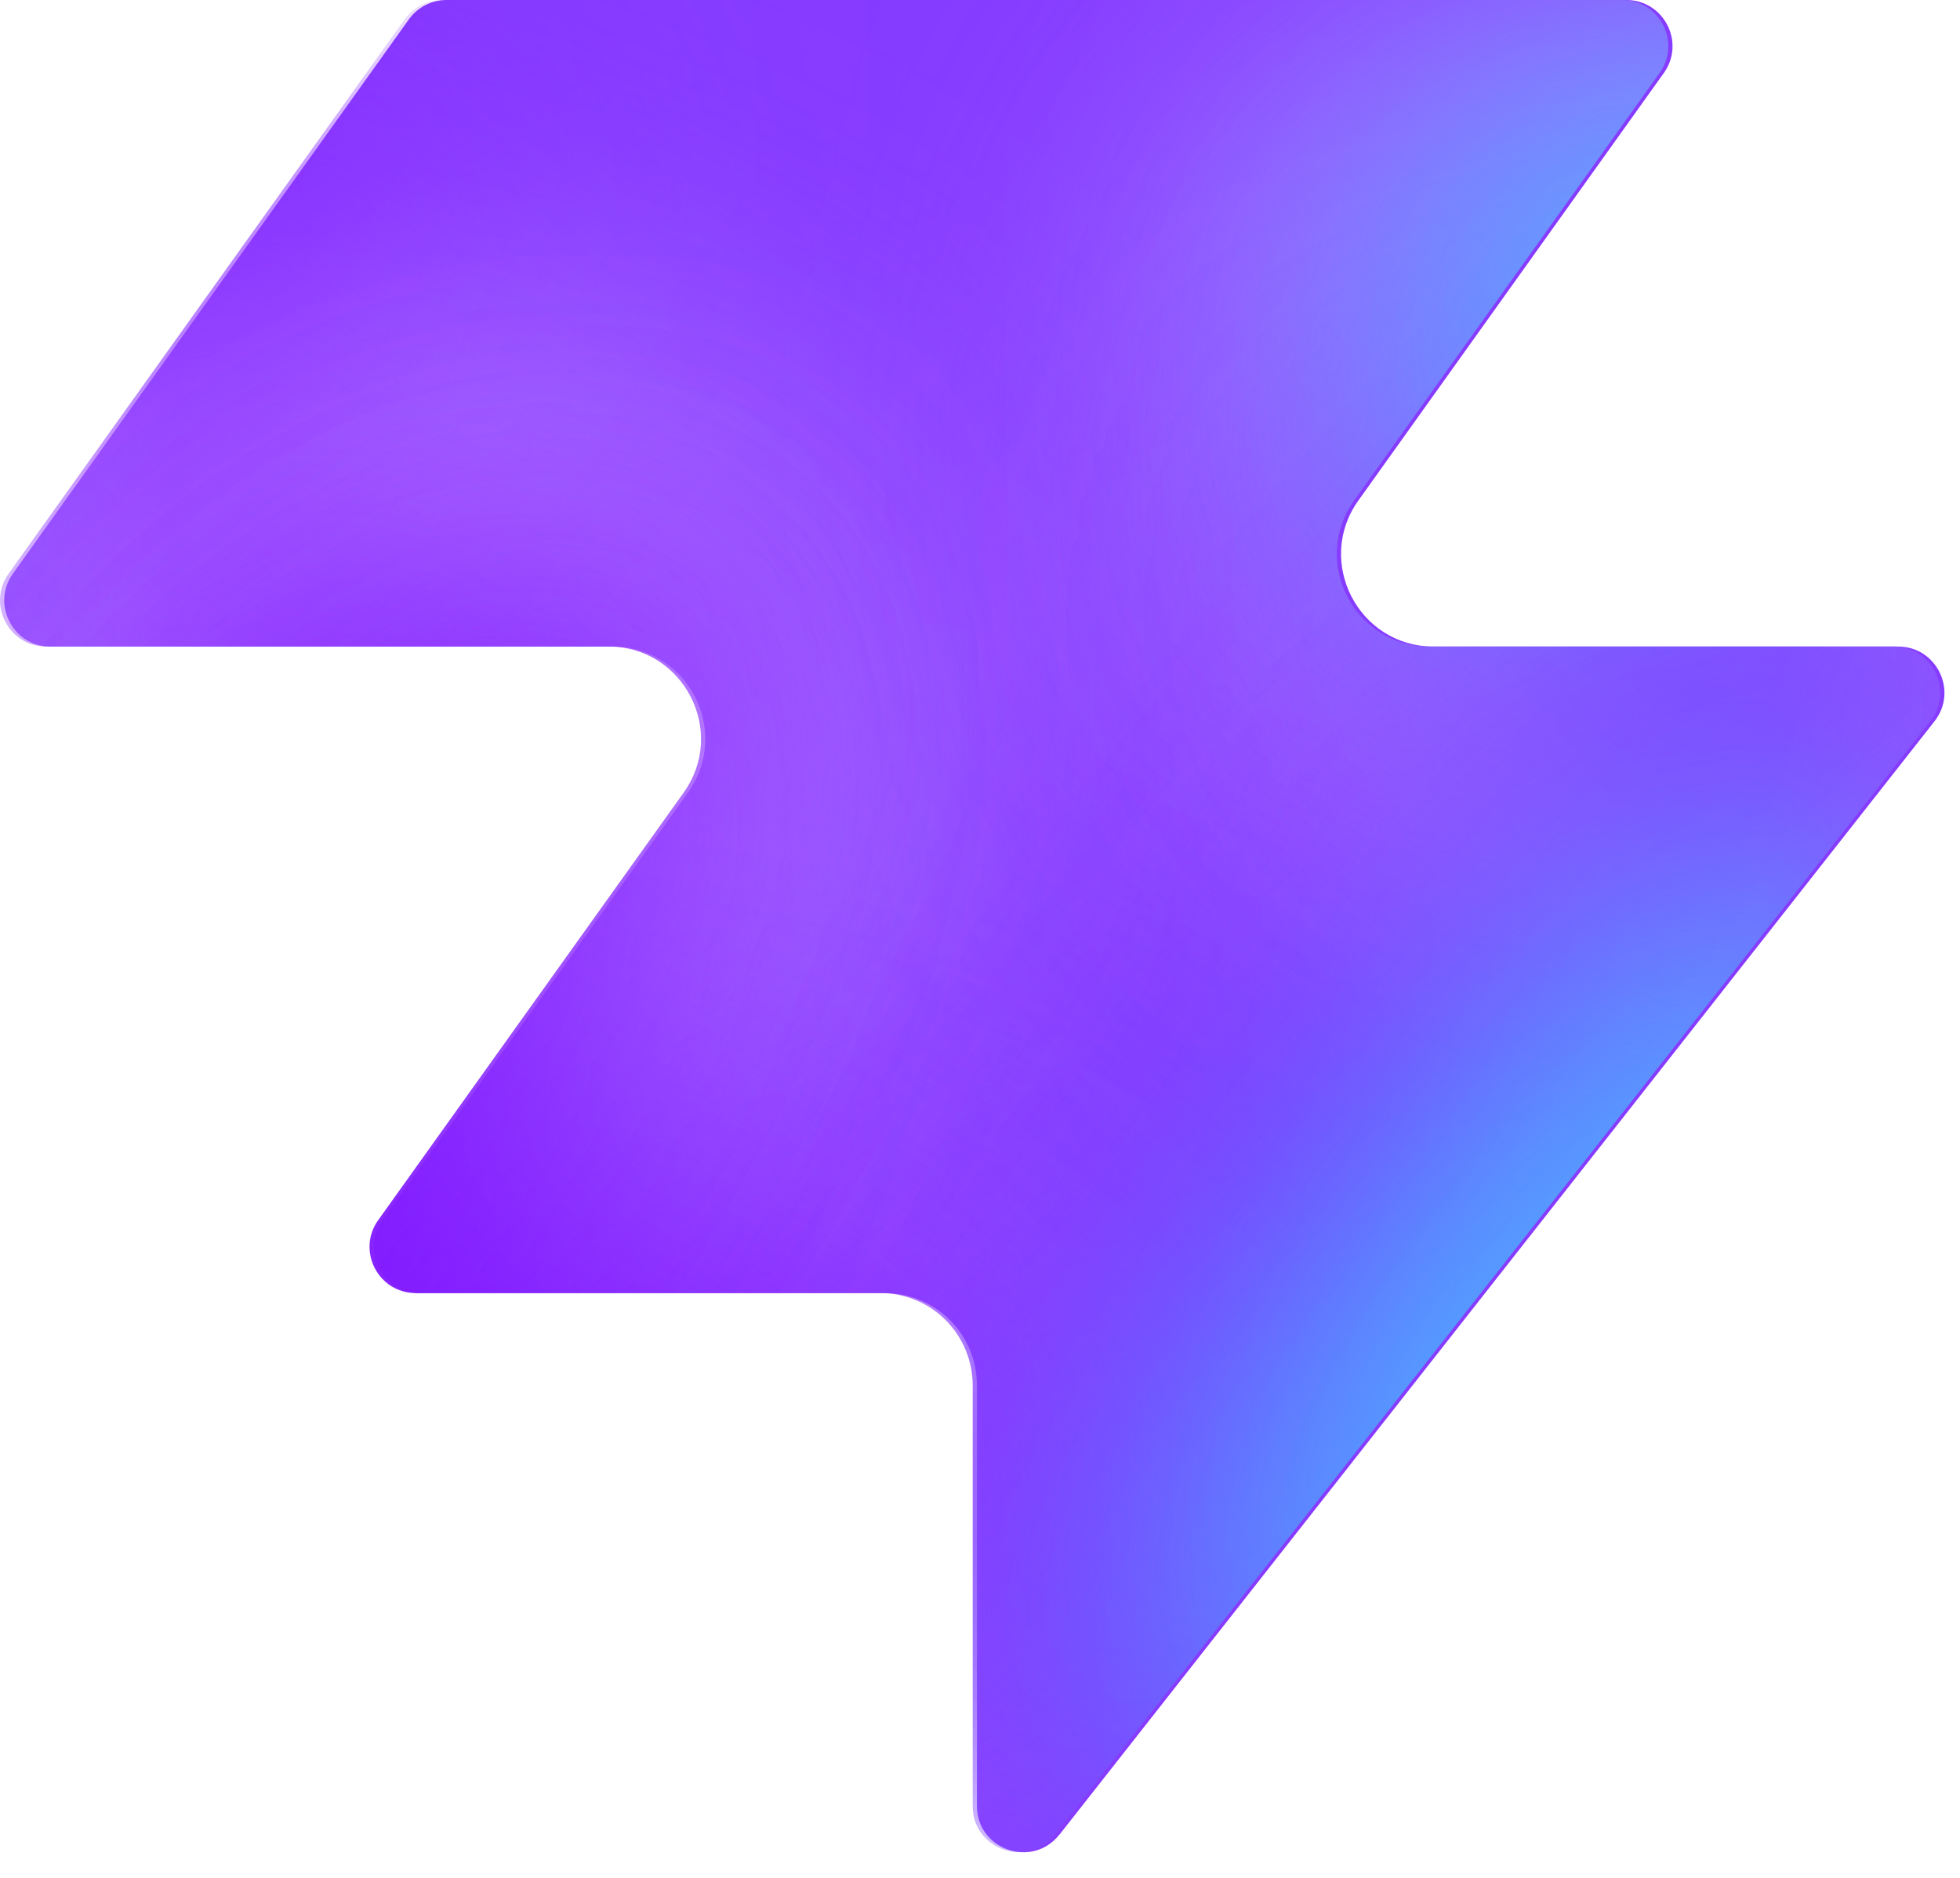
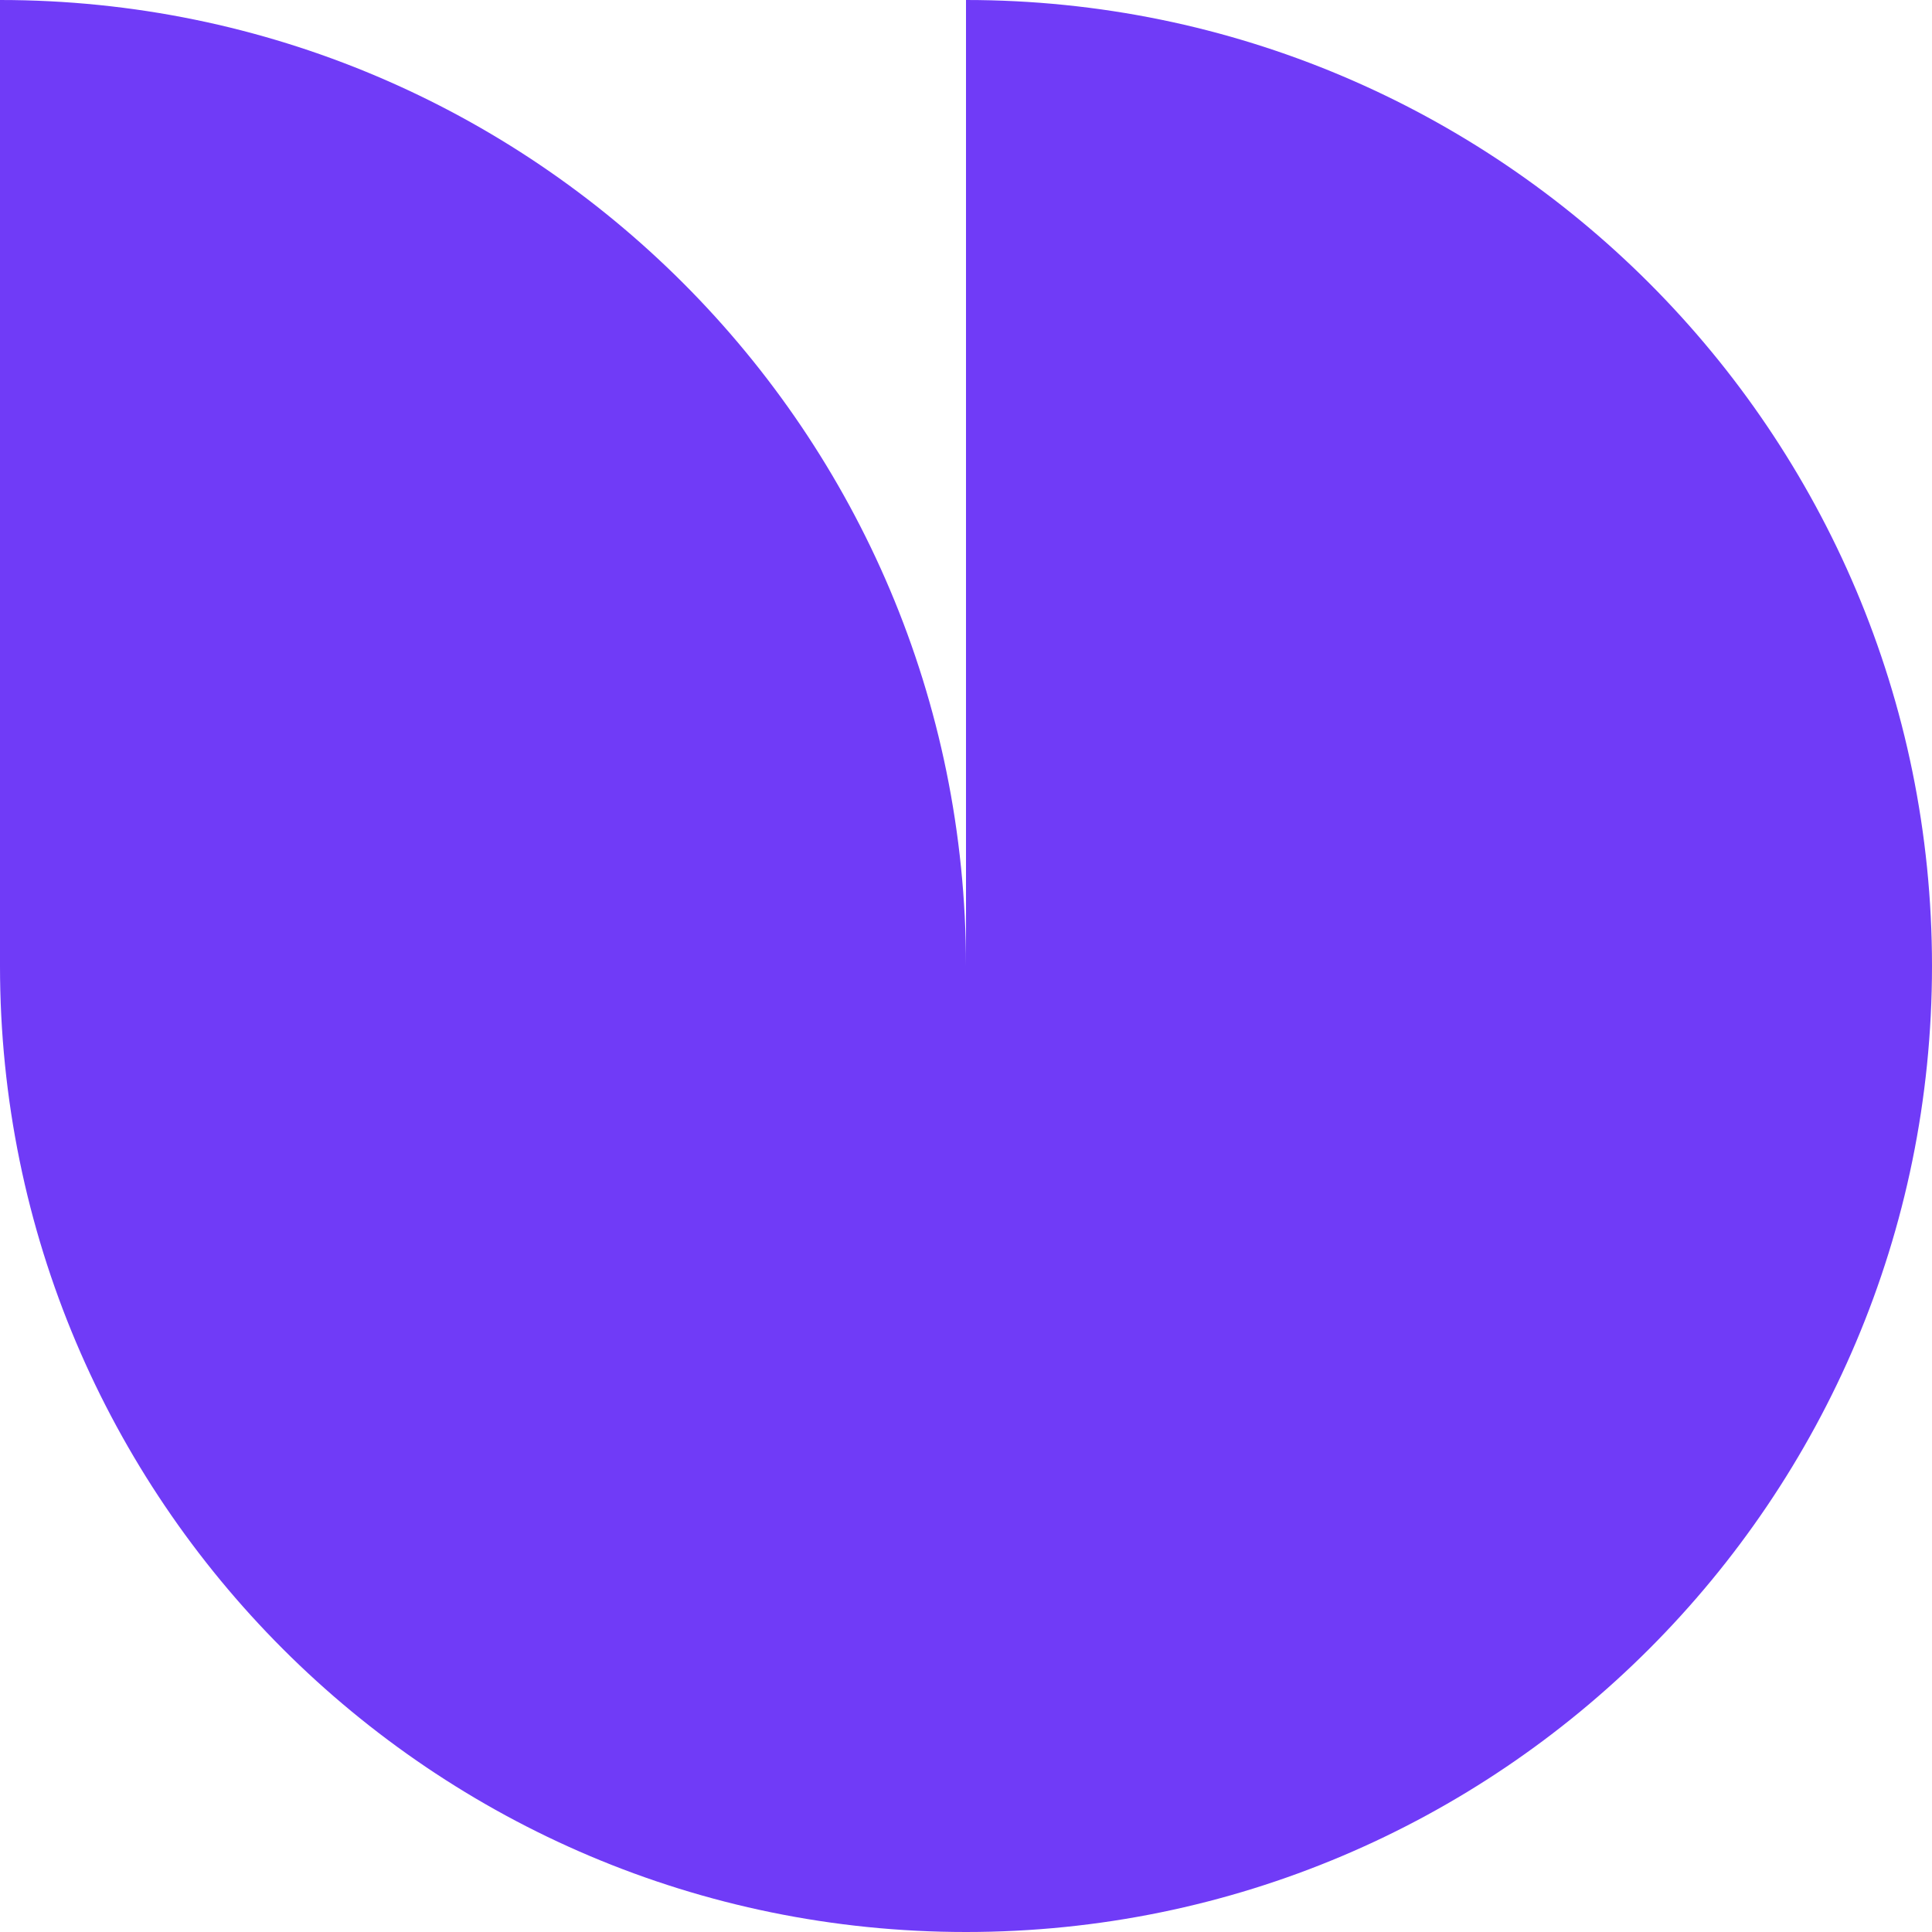
- <svg xmlns="http://www.w3.org/2000/svg" width="48" height="46" fill="none" viewBox="0 0 48 46">
-   <path fill="#863bff" d="M25.946 44.938c-.664.845-2.021.375-2.021-.698V33.937a2.26 2.26 0 0 0-2.262-2.262H10.287c-.92 0-1.456-1.04-.92-1.788l7.48-10.471c1.07-1.497 0-3.578-1.842-3.578H1.237c-.92 0-1.456-1.04-.92-1.788L10.013.474c.214-.297.556-.474.92-.474h28.894c.92 0 1.456 1.04.92 1.788l-7.48 10.471c-1.07 1.498 0 3.579 1.842 3.579h11.377c.943 0 1.473 1.088.89 1.83L25.947 44.94z" style="fill:#863bff;fill:color(display-p3 .525 .23 1);fill-opacity:1" />
-   <mask id="a" width="48" height="46" x="0" y="0" maskUnits="userSpaceOnUse" style="mask-type:alpha">
-     <path fill="#000" d="M25.842 44.938c-.664.844-2.021.375-2.021-.698V33.937a2.26 2.26 0 0 0-2.262-2.262H10.183c-.92 0-1.456-1.04-.92-1.788l7.48-10.471c1.07-1.498 0-3.579-1.842-3.579H1.133c-.92 0-1.456-1.04-.92-1.787L9.91.473c.214-.297.556-.474.92-.474h28.894c.92 0 1.456 1.04.92 1.788l-7.48 10.471c-1.07 1.498 0 3.578 1.842 3.578h11.377c.943 0 1.473 1.088.89 1.832L25.843 44.94z" style="fill:#000;fill-opacity:1" />
-   </mask>
-   <g mask="url(#a)">
-     <g filter="url(#b)">
-       <ellipse cx="5.508" cy="14.704" fill="#ede6ff" rx="5.508" ry="14.704" style="fill:#ede6ff;fill:color(display-p3 .927 .903 1);fill-opacity:1" transform="matrix(.00324 1 1 -.00324 -4.47 31.516)" />
-     </g>
-     <g filter="url(#c)">
-       <ellipse cx="10.399" cy="29.851" fill="#ede6ff" rx="10.399" ry="29.851" style="fill:#ede6ff;fill:color(display-p3 .927 .903 1);fill-opacity:1" transform="matrix(.00324 1 1 -.00324 -39.328 7.883)" />
-     </g>
-     <g filter="url(#d)">
-       <ellipse cx="5.508" cy="30.487" fill="#7e14ff" rx="5.508" ry="30.487" style="fill:#7e14ff;fill:color(display-p3 .492 .077 1);fill-opacity:1" transform="rotate(89.814 -25.913 -14.639)scale(1 -1)" />
-     </g>
-     <g filter="url(#e)">
-       <ellipse cx="5.508" cy="30.599" fill="#7e14ff" rx="5.508" ry="30.599" style="fill:#7e14ff;fill:color(display-p3 .492 .077 1);fill-opacity:1" transform="rotate(89.814 -32.644 -3.334)scale(1 -1)" />
-     </g>
-     <g filter="url(#f)">
-       <ellipse cx="5.508" cy="30.599" fill="#7e14ff" rx="5.508" ry="30.599" style="fill:#7e14ff;fill:color(display-p3 .492 .077 1);fill-opacity:1" transform="rotate(89.814 -32.454 -1.99)scale(1 -1)" />
-     </g>
-     <g filter="url(#g)">
-       <ellipse cx="14.072" cy="22.078" fill="#ede6ff" rx="14.072" ry="22.078" style="fill:#ede6ff;fill:color(display-p3 .927 .903 1);fill-opacity:1" transform="rotate(93.35 24.506 48.493)scale(-1 1)" />
-     </g>
-     <g filter="url(#h)">
-       <ellipse cx="3.47" cy="21.501" fill="#7e14ff" rx="3.47" ry="21.501" style="fill:#7e14ff;fill:color(display-p3 .492 .077 1);fill-opacity:1" transform="rotate(89.009 28.708 47.59)scale(-1 1)" />
-     </g>
-     <g filter="url(#i)">
-       <ellipse cx="3.47" cy="21.501" fill="#7e14ff" rx="3.47" ry="21.501" style="fill:#7e14ff;fill:color(display-p3 .492 .077 1);fill-opacity:1" transform="rotate(89.009 28.708 47.59)scale(-1 1)" />
-     </g>
-     <g filter="url(#j)">
-       <ellipse cx=".387" cy="8.972" fill="#7e14ff" rx="4.407" ry="29.108" style="fill:#7e14ff;fill:color(display-p3 .492 .077 1);fill-opacity:1" transform="rotate(39.51 .387 8.972)" />
-     </g>
-     <g filter="url(#k)">
-       <ellipse cx="47.523" cy="-6.092" fill="#7e14ff" rx="4.407" ry="29.108" style="fill:#7e14ff;fill:color(display-p3 .492 .077 1);fill-opacity:1" transform="rotate(37.892 47.523 -6.092)" />
-     </g>
-     <g filter="url(#l)">
-       <ellipse cx="41.412" cy="6.333" fill="#47bfff" rx="5.971" ry="9.665" style="fill:#47bfff;fill:color(display-p3 .28 .748 1);fill-opacity:1" transform="rotate(37.892 41.412 6.333)" />
-     </g>
-     <g filter="url(#m)">
-       <ellipse cx="-1.879" cy="38.332" fill="#7e14ff" rx="4.407" ry="29.108" style="fill:#7e14ff;fill:color(display-p3 .492 .077 1);fill-opacity:1" transform="rotate(37.892 -1.88 38.332)" />
-     </g>
-     <g filter="url(#n)">
-       <ellipse cx="-1.879" cy="38.332" fill="#7e14ff" rx="4.407" ry="29.108" style="fill:#7e14ff;fill:color(display-p3 .492 .077 1);fill-opacity:1" transform="rotate(37.892 -1.88 38.332)" />
-     </g>
-     <g filter="url(#o)">
-       <ellipse cx="35.651" cy="29.907" fill="#7e14ff" rx="4.407" ry="29.108" style="fill:#7e14ff;fill:color(display-p3 .492 .077 1);fill-opacity:1" transform="rotate(37.892 35.651 29.907)" />
-     </g>
-     <g filter="url(#p)">
-       <ellipse cx="38.418" cy="32.4" fill="#47bfff" rx="5.971" ry="15.297" style="fill:#47bfff;fill:color(display-p3 .28 .748 1);fill-opacity:1" transform="rotate(37.892 38.418 32.4)" />
-     </g>
-   </g>
-   <defs>
-     <filter id="b" width="60.045" height="41.654" x="-19.77" y="16.149" color-interpolation-filters="sRGB" filterUnits="userSpaceOnUse">
-       <feFlood flood-opacity="0" result="BackgroundImageFix" />
-       <feBlend in="SourceGraphic" in2="BackgroundImageFix" result="shape" />
-       <feGaussianBlur result="effect1_foregroundBlur_2002_17158" stdDeviation="7.659" />
-     </filter>
-     <filter id="c" width="90.34" height="51.437" x="-54.613" y="-7.533" color-interpolation-filters="sRGB" filterUnits="userSpaceOnUse">
-       <feFlood flood-opacity="0" result="BackgroundImageFix" />
-       <feBlend in="SourceGraphic" in2="BackgroundImageFix" result="shape" />
-       <feGaussianBlur result="effect1_foregroundBlur_2002_17158" stdDeviation="7.659" />
-     </filter>
-     <filter id="d" width="79.355" height="29.4" x="-49.64" y="2.03" color-interpolation-filters="sRGB" filterUnits="userSpaceOnUse">
-       <feFlood flood-opacity="0" result="BackgroundImageFix" />
-       <feBlend in="SourceGraphic" in2="BackgroundImageFix" result="shape" />
-       <feGaussianBlur result="effect1_foregroundBlur_2002_17158" stdDeviation="4.596" />
-     </filter>
-     <filter id="e" width="79.579" height="29.4" x="-45.045" y="20.029" color-interpolation-filters="sRGB" filterUnits="userSpaceOnUse">
-       <feFlood flood-opacity="0" result="BackgroundImageFix" />
-       <feBlend in="SourceGraphic" in2="BackgroundImageFix" result="shape" />
-       <feGaussianBlur result="effect1_foregroundBlur_2002_17158" stdDeviation="4.596" />
-     </filter>
-     <filter id="f" width="79.579" height="29.4" x="-43.513" y="21.178" color-interpolation-filters="sRGB" filterUnits="userSpaceOnUse">
-       <feFlood flood-opacity="0" result="BackgroundImageFix" />
-       <feBlend in="SourceGraphic" in2="BackgroundImageFix" result="shape" />
-       <feGaussianBlur result="effect1_foregroundBlur_2002_17158" stdDeviation="4.596" />
-     </filter>
-     <filter id="g" width="74.749" height="58.852" x="15.756" y="-17.901" color-interpolation-filters="sRGB" filterUnits="userSpaceOnUse">
-       <feFlood flood-opacity="0" result="BackgroundImageFix" />
-       <feBlend in="SourceGraphic" in2="BackgroundImageFix" result="shape" />
-       <feGaussianBlur result="effect1_foregroundBlur_2002_17158" stdDeviation="7.659" />
-     </filter>
-     <filter id="h" width="61.377" height="25.362" x="23.548" y="2.284" color-interpolation-filters="sRGB" filterUnits="userSpaceOnUse">
-       <feFlood flood-opacity="0" result="BackgroundImageFix" />
-       <feBlend in="SourceGraphic" in2="BackgroundImageFix" result="shape" />
-       <feGaussianBlur result="effect1_foregroundBlur_2002_17158" stdDeviation="4.596" />
-     </filter>
-     <filter id="i" width="61.377" height="25.362" x="23.548" y="2.284" color-interpolation-filters="sRGB" filterUnits="userSpaceOnUse">
-       <feFlood flood-opacity="0" result="BackgroundImageFix" />
-       <feBlend in="SourceGraphic" in2="BackgroundImageFix" result="shape" />
-       <feGaussianBlur result="effect1_foregroundBlur_2002_17158" stdDeviation="4.596" />
-     </filter>
-     <filter id="j" width="56.045" height="63.649" x="-27.636" y="-22.853" color-interpolation-filters="sRGB" filterUnits="userSpaceOnUse">
-       <feFlood flood-opacity="0" result="BackgroundImageFix" />
-       <feBlend in="SourceGraphic" in2="BackgroundImageFix" result="shape" />
-       <feGaussianBlur result="effect1_foregroundBlur_2002_17158" stdDeviation="4.596" />
-     </filter>
-     <filter id="k" width="54.814" height="64.646" x="20.116" y="-38.415" color-interpolation-filters="sRGB" filterUnits="userSpaceOnUse">
-       <feFlood flood-opacity="0" result="BackgroundImageFix" />
-       <feBlend in="SourceGraphic" in2="BackgroundImageFix" result="shape" />
-       <feGaussianBlur result="effect1_foregroundBlur_2002_17158" stdDeviation="4.596" />
-     </filter>
-     <filter id="l" width="33.541" height="35.313" x="24.641" y="-11.323" color-interpolation-filters="sRGB" filterUnits="userSpaceOnUse">
-       <feFlood flood-opacity="0" result="BackgroundImageFix" />
-       <feBlend in="SourceGraphic" in2="BackgroundImageFix" result="shape" />
-       <feGaussianBlur result="effect1_foregroundBlur_2002_17158" stdDeviation="4.596" />
-     </filter>
-     <filter id="m" width="54.814" height="64.646" x="-29.286" y="6.009" color-interpolation-filters="sRGB" filterUnits="userSpaceOnUse">
-       <feFlood flood-opacity="0" result="BackgroundImageFix" />
-       <feBlend in="SourceGraphic" in2="BackgroundImageFix" result="shape" />
-       <feGaussianBlur result="effect1_foregroundBlur_2002_17158" stdDeviation="4.596" />
-     </filter>
-     <filter id="n" width="54.814" height="64.646" x="-29.286" y="6.009" color-interpolation-filters="sRGB" filterUnits="userSpaceOnUse">
-       <feFlood flood-opacity="0" result="BackgroundImageFix" />
-       <feBlend in="SourceGraphic" in2="BackgroundImageFix" result="shape" />
-       <feGaussianBlur result="effect1_foregroundBlur_2002_17158" stdDeviation="4.596" />
-     </filter>
-     <filter id="o" width="54.814" height="64.646" x="8.244" y="-2.416" color-interpolation-filters="sRGB" filterUnits="userSpaceOnUse">
-       <feFlood flood-opacity="0" result="BackgroundImageFix" />
-       <feBlend in="SourceGraphic" in2="BackgroundImageFix" result="shape" />
-       <feGaussianBlur result="effect1_foregroundBlur_2002_17158" stdDeviation="4.596" />
-     </filter>
-     <filter id="p" width="39.409" height="43.623" x="18.713" y="10.588" color-interpolation-filters="sRGB" filterUnits="userSpaceOnUse">
-       <feFlood flood-opacity="0" result="BackgroundImageFix" />
-       <feBlend in="SourceGraphic" in2="BackgroundImageFix" result="shape" />
-       <feGaussianBlur result="effect1_foregroundBlur_2002_17158" stdDeviation="4.596" />
-     </filter>
-   </defs>
+ <svg xmlns="http://www.w3.org/2000/svg" width="34" height="34" viewBox="0 0 34 34" fill="none">
+   <path d="M17 34C7.612 34 0 26.388 0 17H17V34Z" fill="#703BF7" />
+   <path d="M0 0C9.388 0 17 7.612 17 17H0V0Z" fill="#703BF7" />
+   <path d="M17 34C26.388 34 34 26.388 34 17H17V34Z" fill="#703BF7" />
+   <path d="M34 17C34 7.612 26.388 0 17 0V17H34Z" fill="#703BF7" />
</svg>
